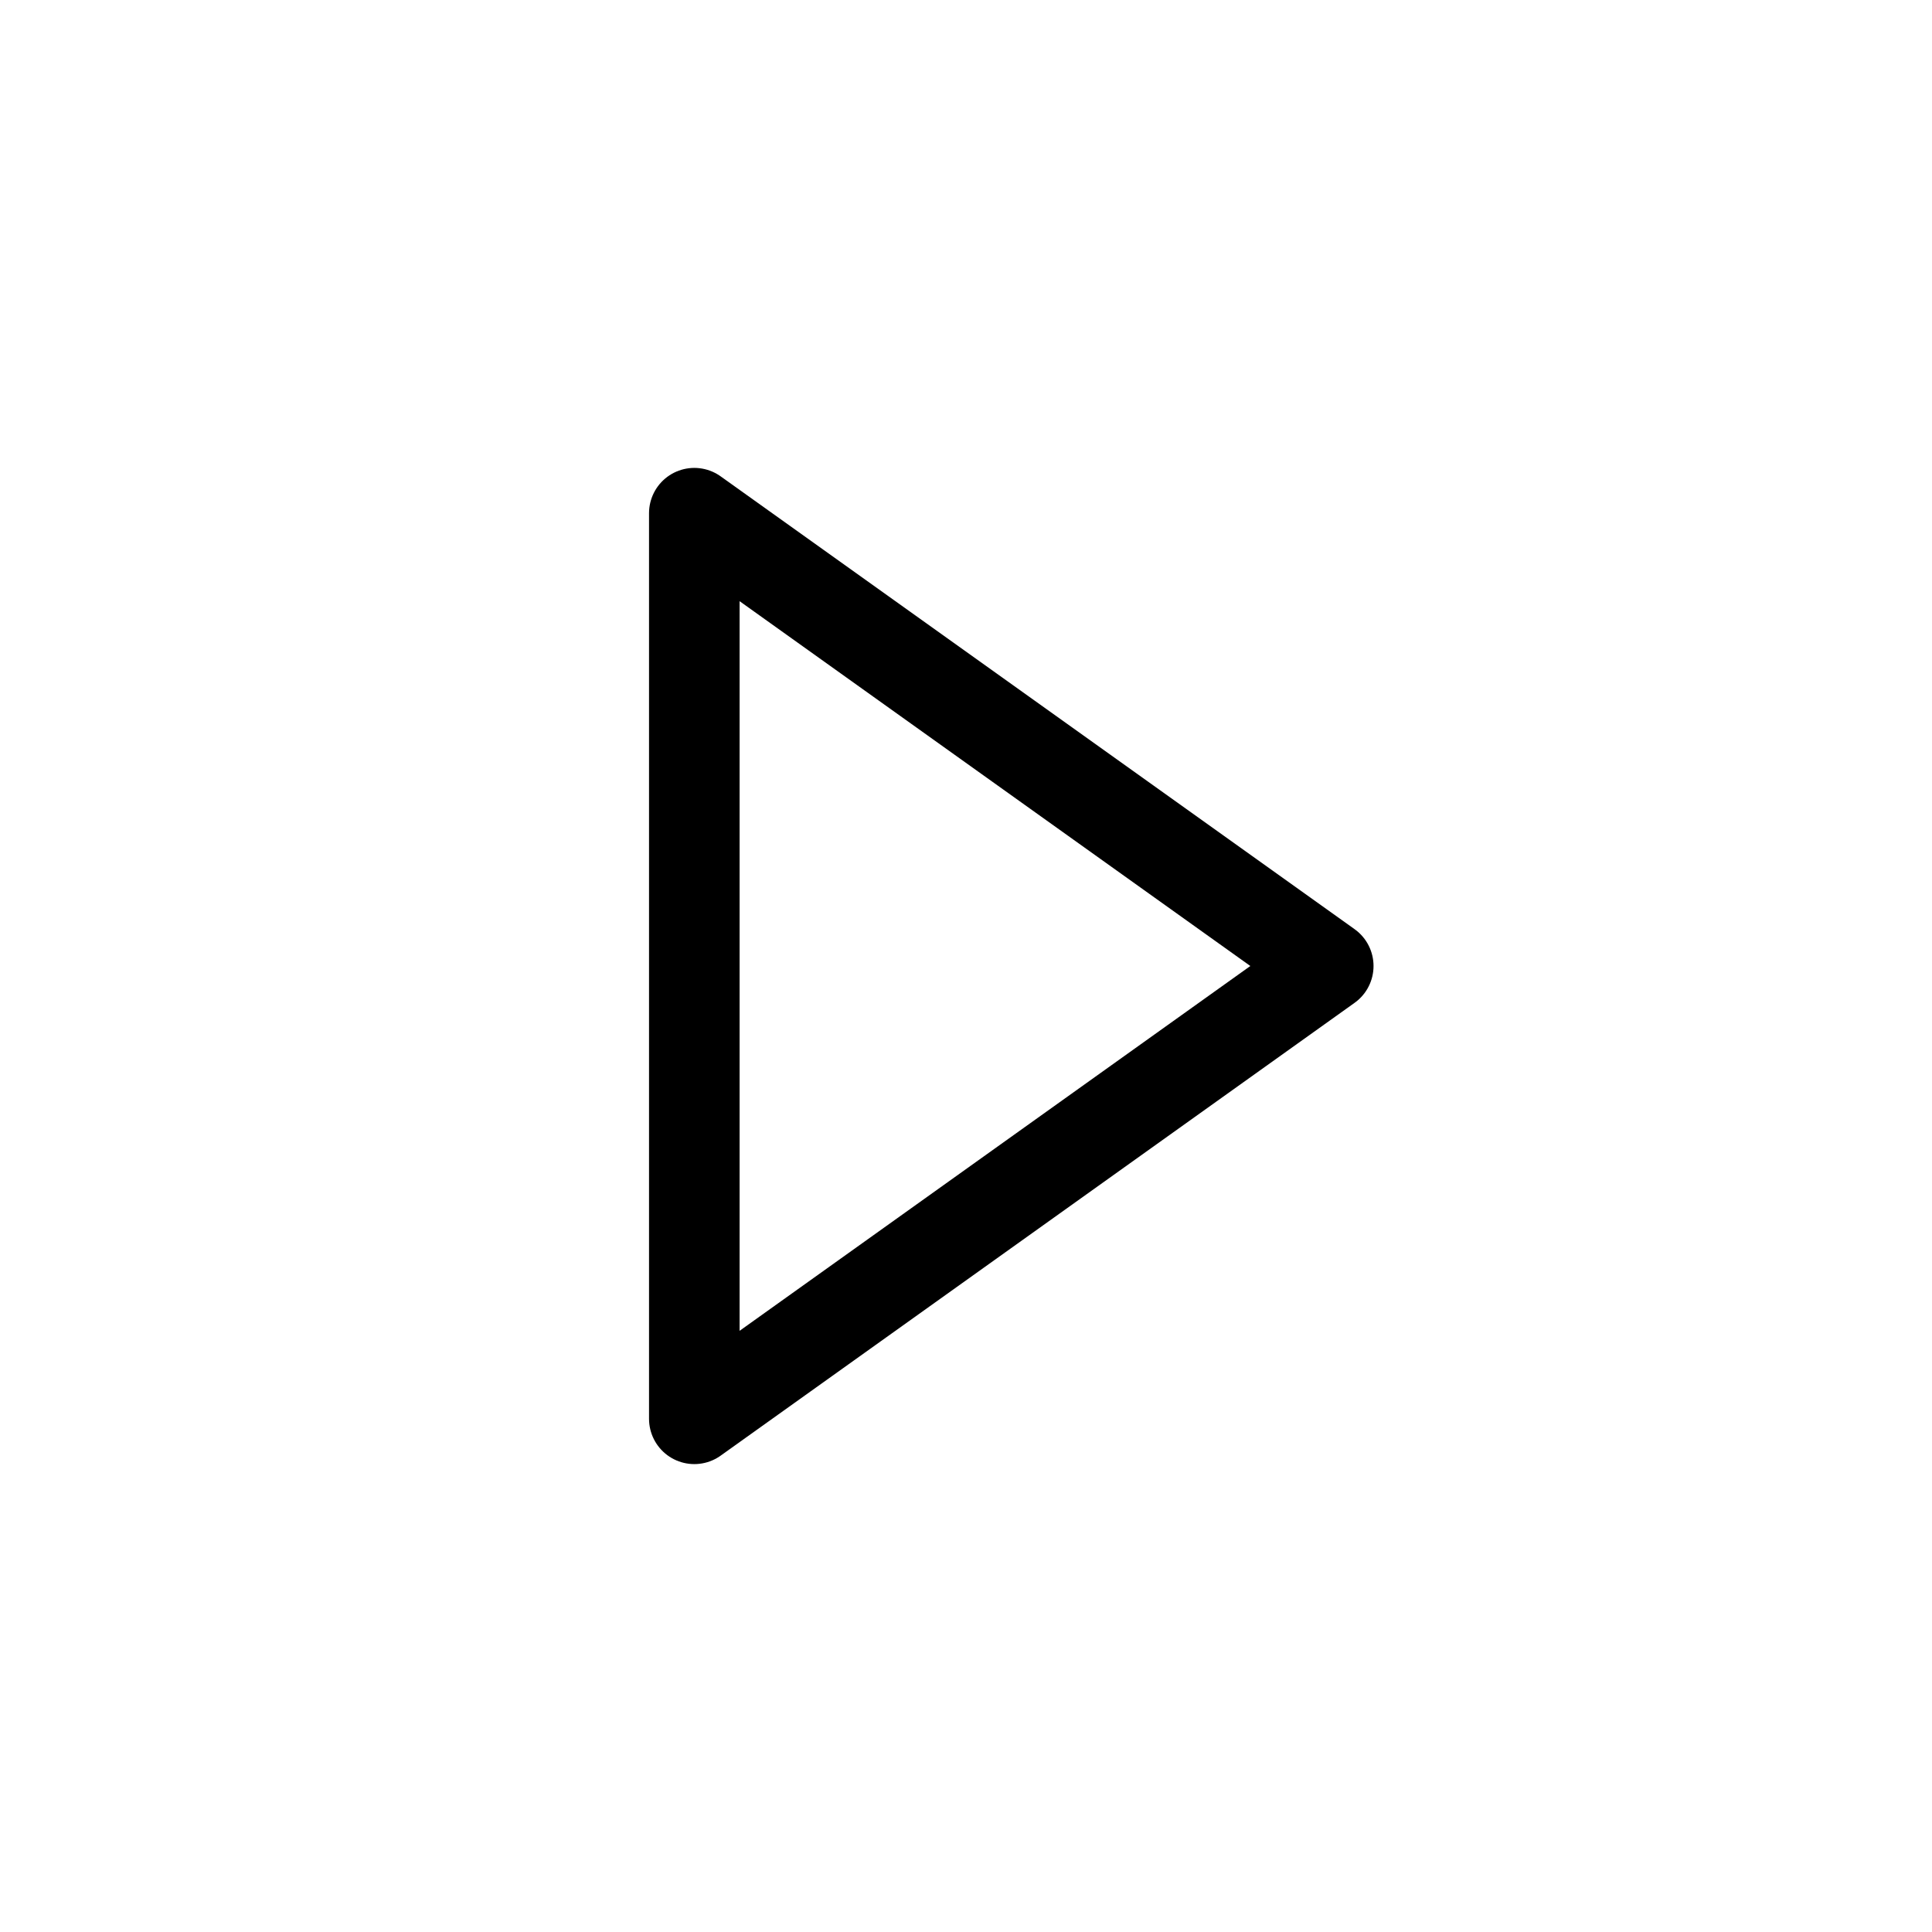
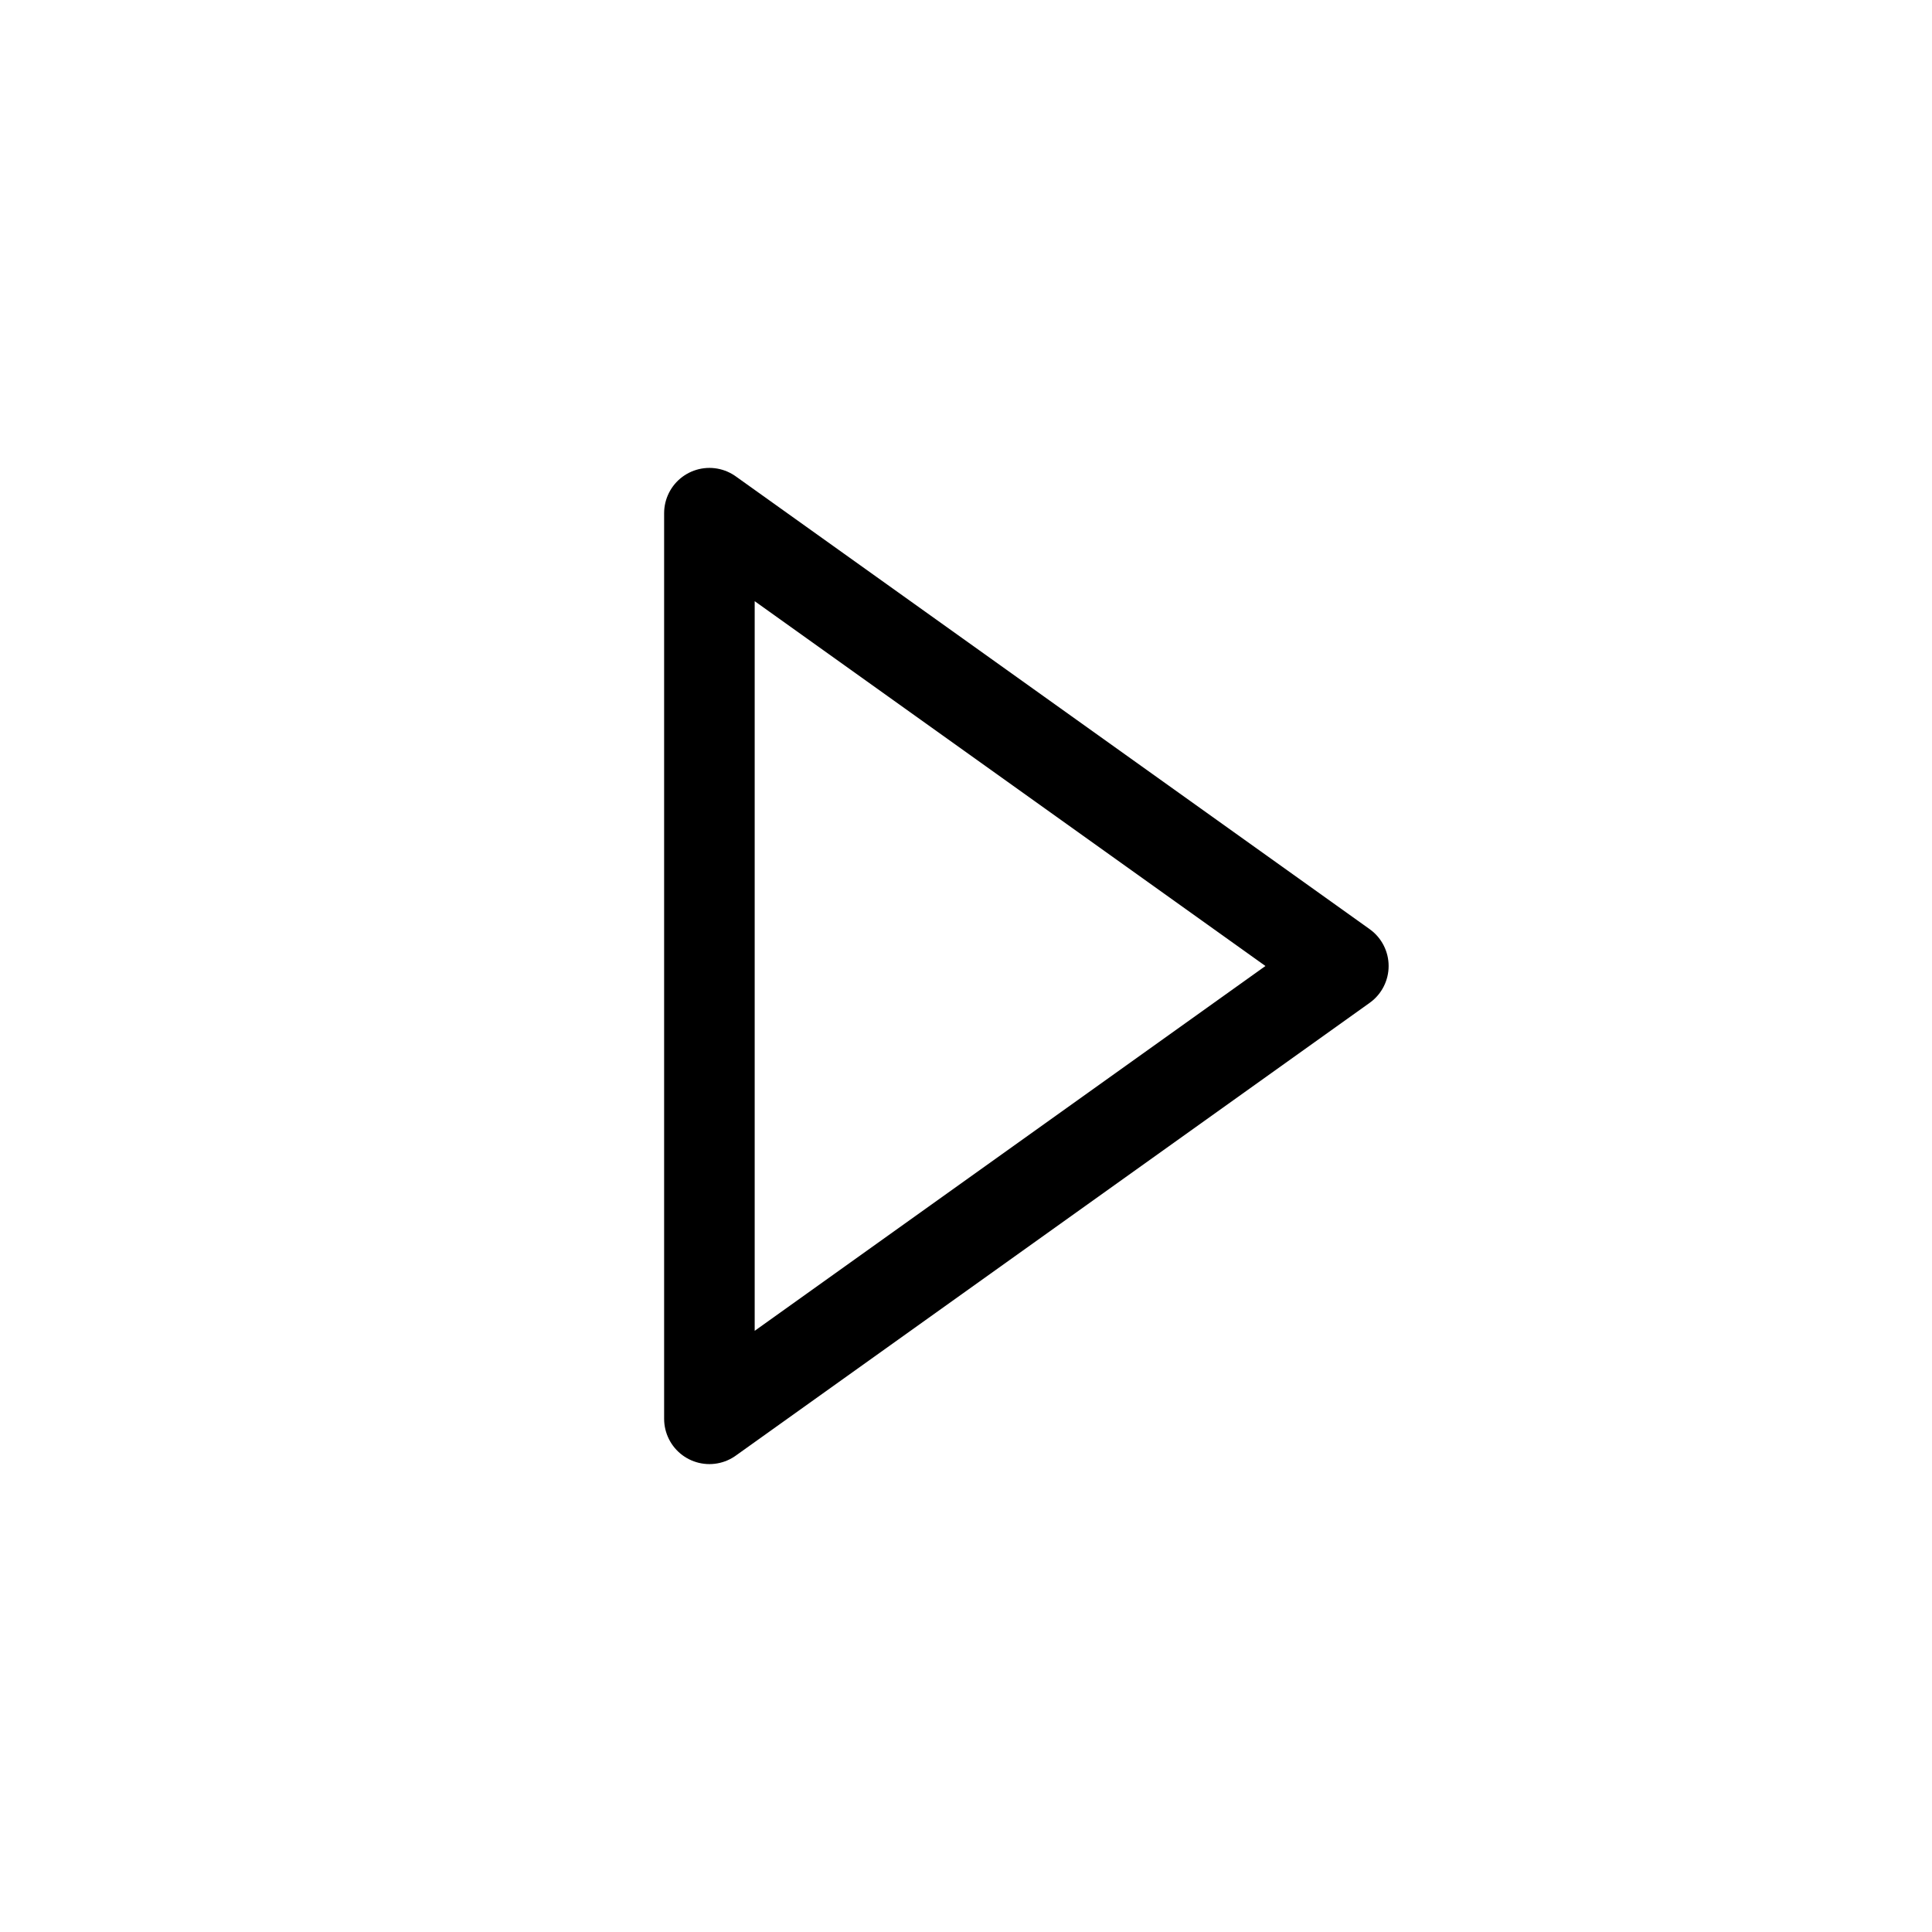
- <svg xmlns="http://www.w3.org/2000/svg" viewBox="0 0 128 128" fill="none" stroke="currentColor" stroke-width="6" stroke-linecap="round" stroke-linejoin="round" aria-label="play icon">
-   <path d="M46 34l42 30-42 30z" />
+ <svg xmlns="http://www.w3.org/2000/svg" viewBox="0 0 128 128" fill="none" stroke="currentColor" stroke-width="6" stroke-linecap="round" stroke-linejoin="round">
+   <path d="M47 34l42 30-42 30z" />
</svg>
